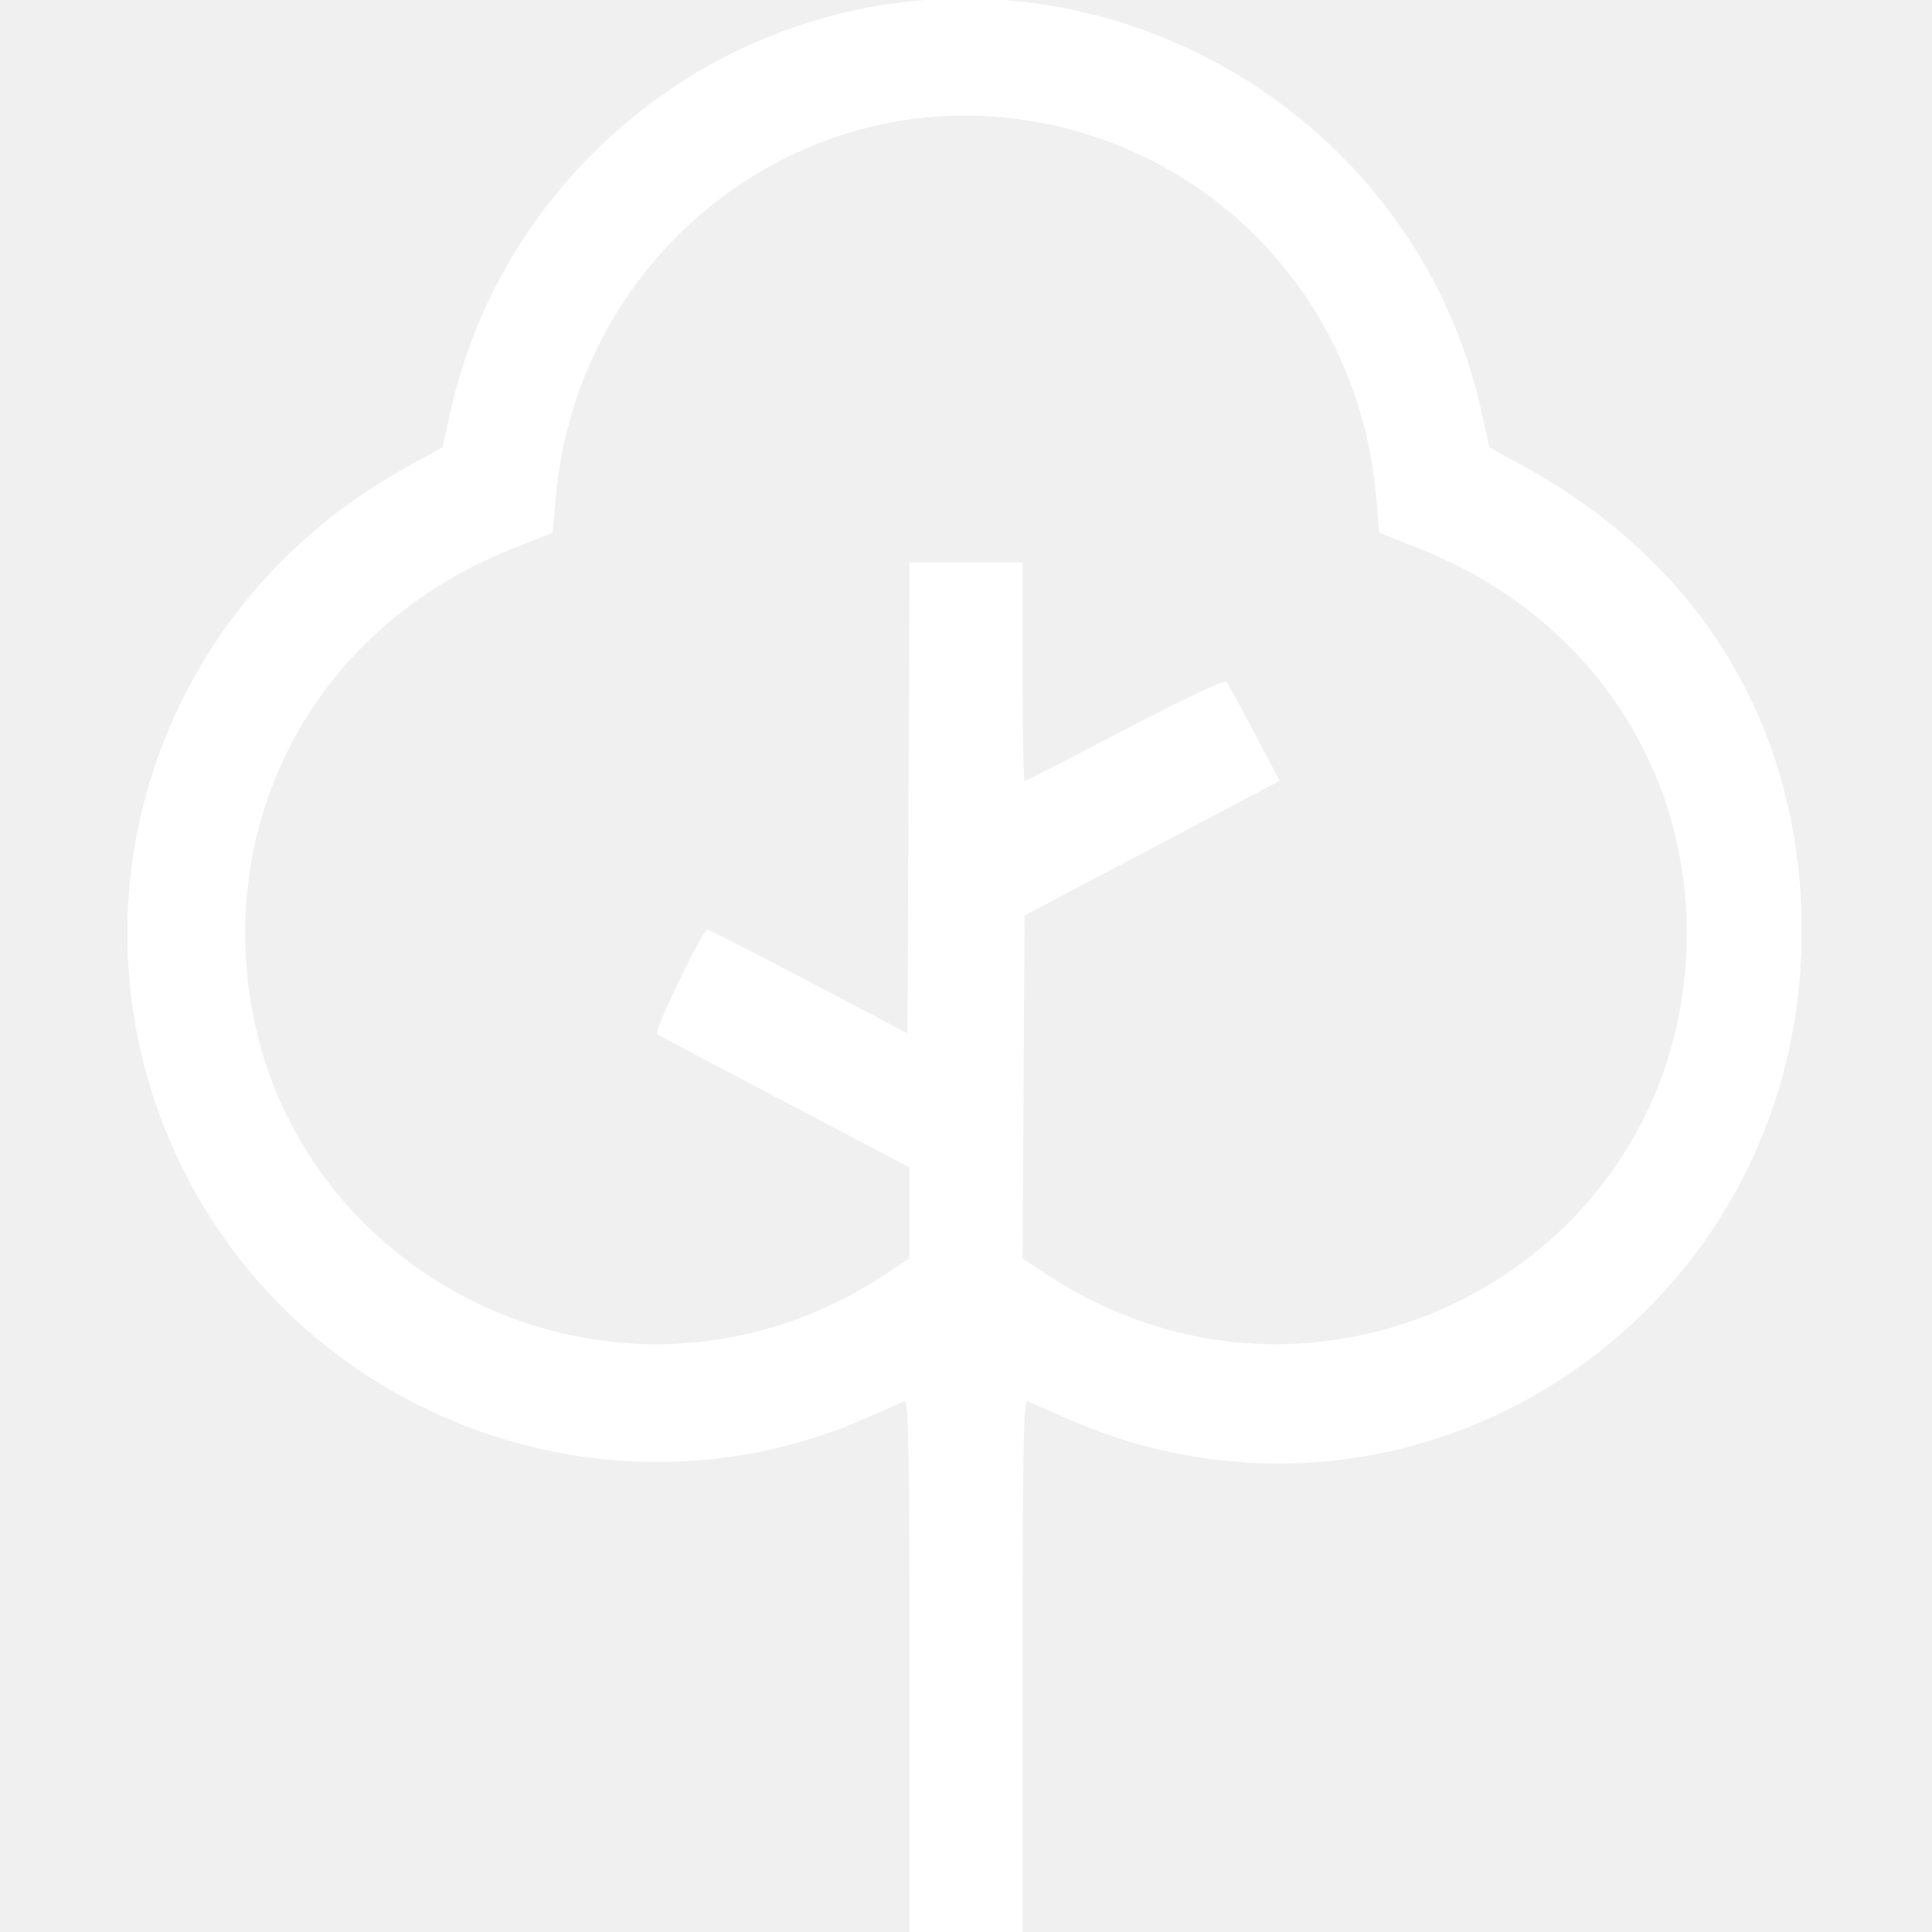
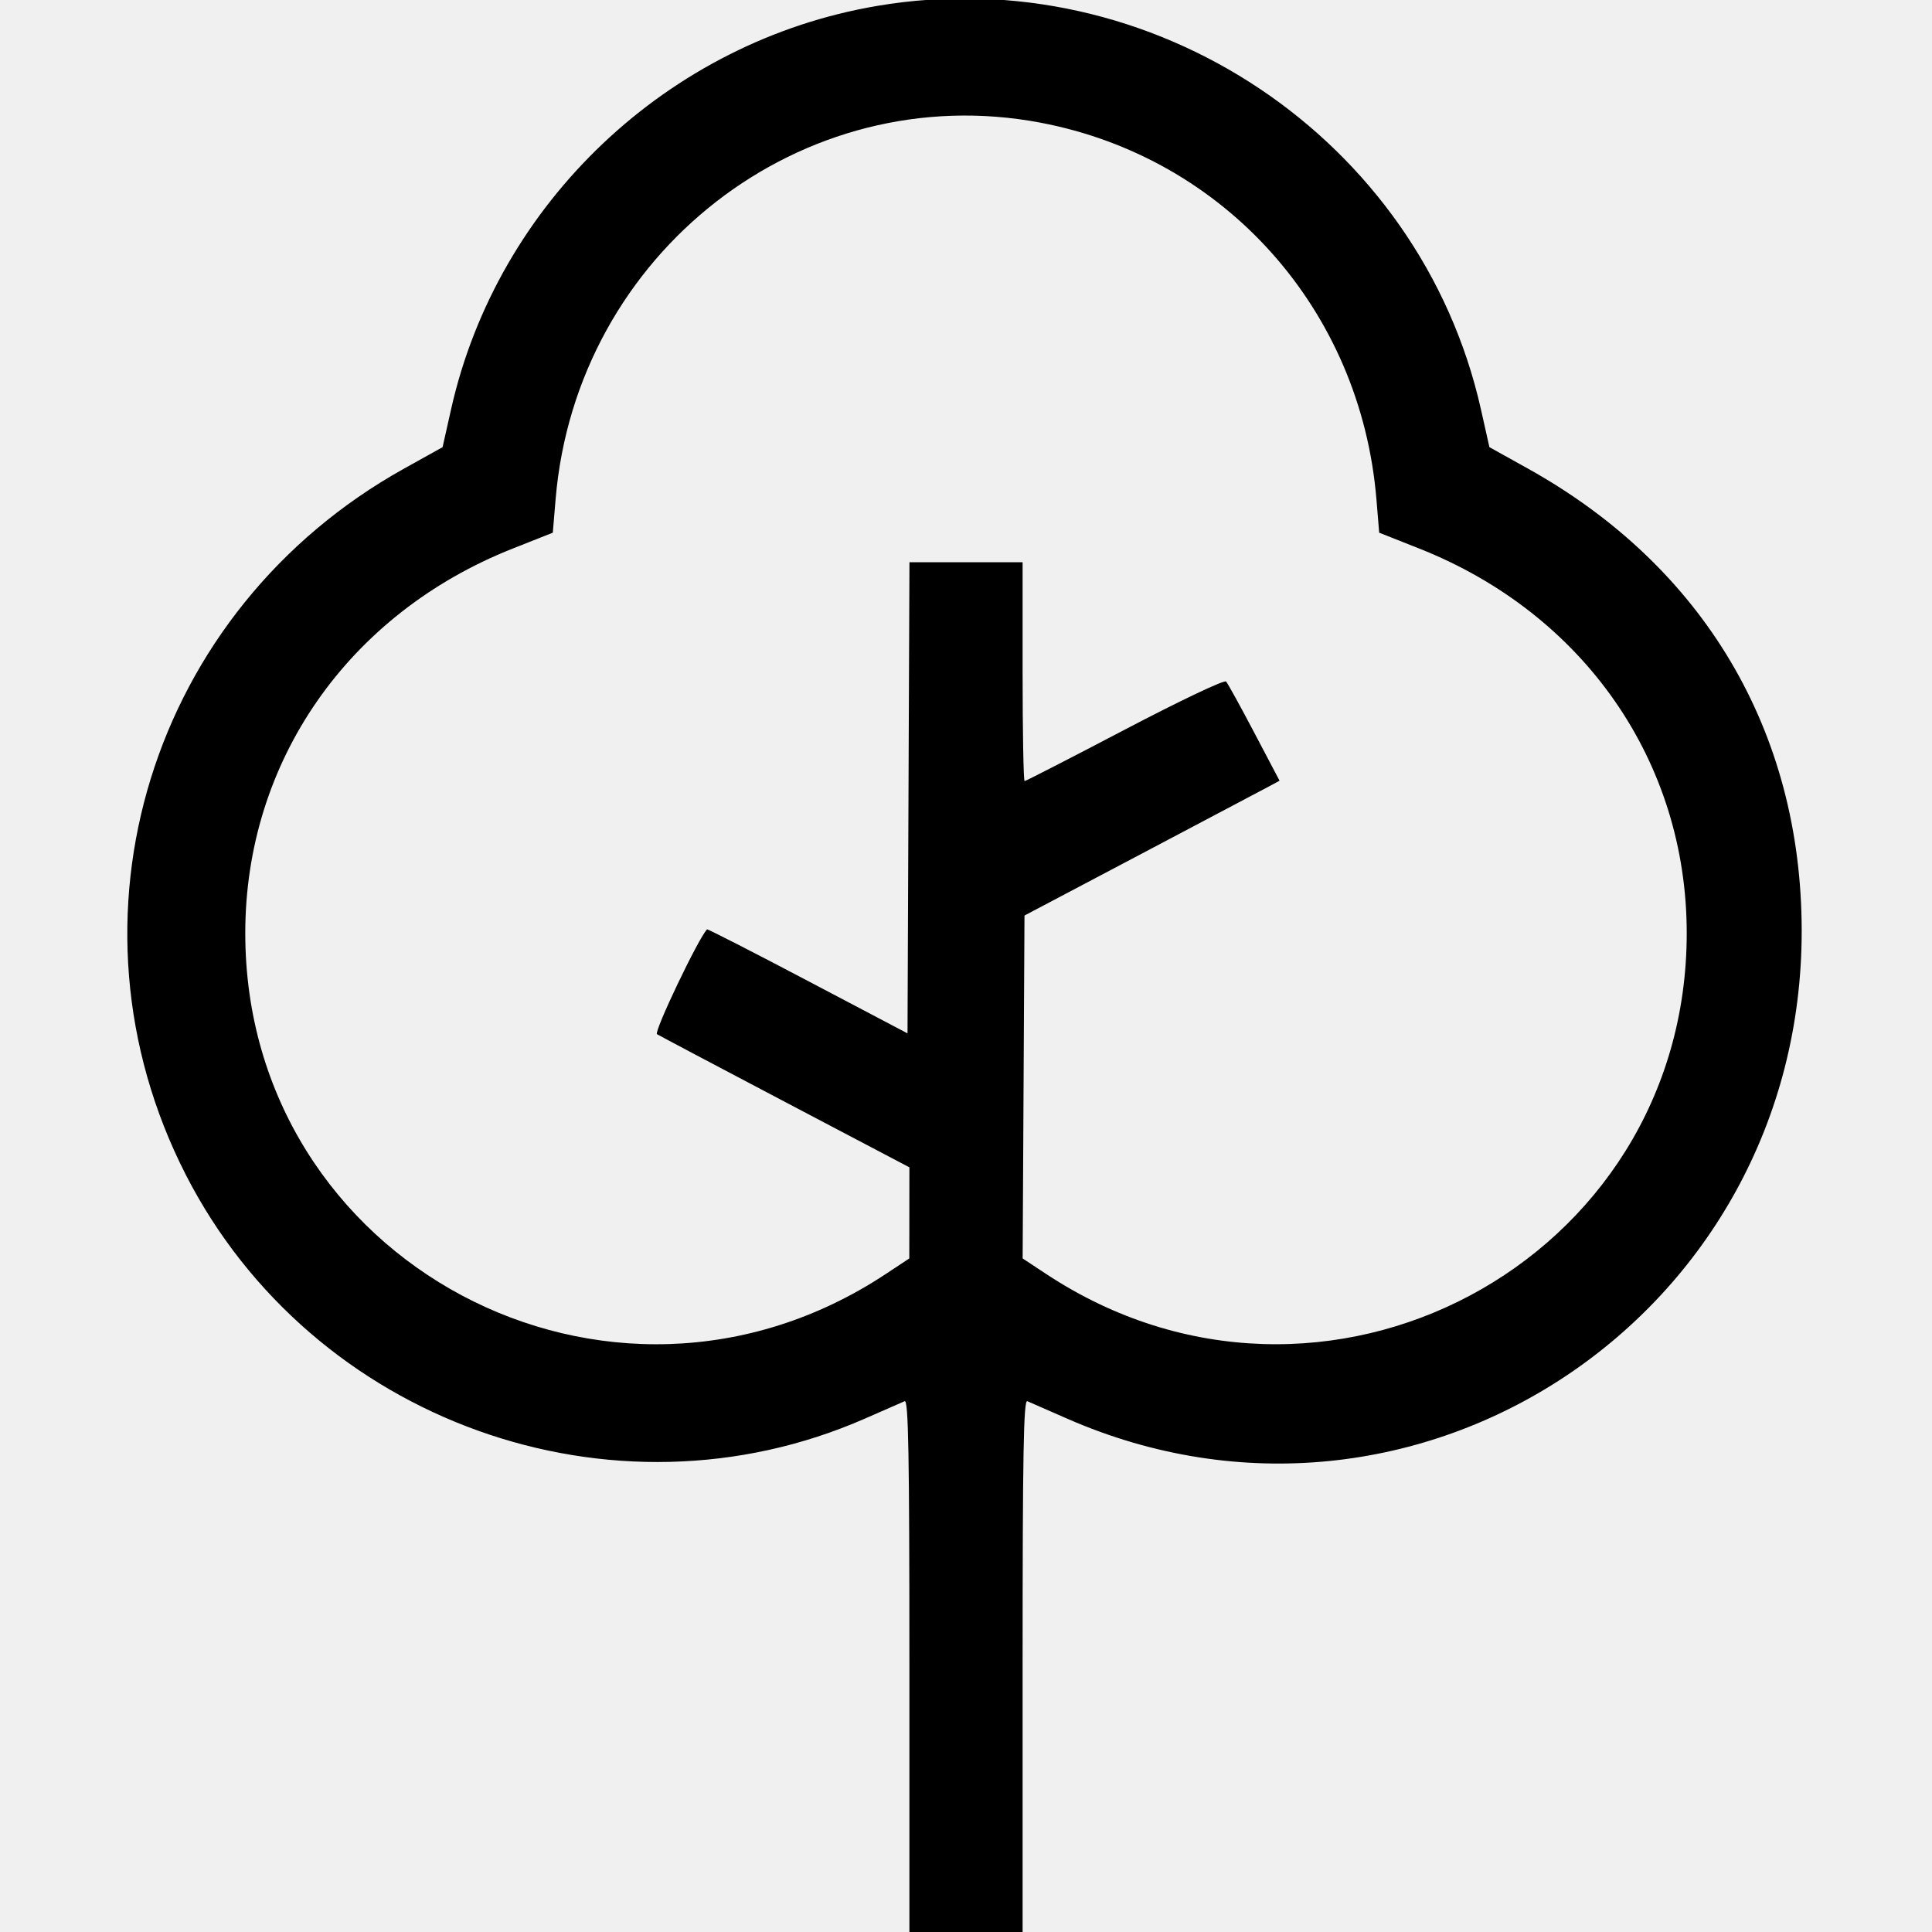
- <svg xmlns="http://www.w3.org/2000/svg" id="svg" width="400px" height="400px" viewBox="0, 0, 400,400" transform="rotate(0) scale(1, 1)">
+ <svg xmlns="http://www.w3.org/2000/svg" id="svg" width="400" height="400" viewBox="0, 0, 400,400" transform="rotate(0) scale(1, 1)">
  <g id="svgg">
-     <path id="path0" d="M181.641 1.215 C 138.300 8.538,102.977 41.978,93.385 84.766 L 91.634 92.578 83.631 97.034 C 31.151 126.256,11.382 190.231,38.461 243.207 C 64.564 294.273,126.804 316.623,179.084 293.704 C 183.068 291.957,186.768 290.336,187.305 290.102 C 188.081 289.764,188.281 301.003,188.281 344.838 L 188.281 400.000 200.000 400.000 L 211.719 400.000 211.719 344.838 C 211.719 301.003,211.919 289.764,212.695 290.102 C 213.232 290.336,216.932 291.957,220.916 293.704 C 293.242 325.410,373.154 272.282,373.021 192.578 C 372.952 151.383,352.732 117.282,316.369 97.034 L 308.366 92.578 306.615 84.766 C 294.038 28.663,238.589 -8.407,181.641 1.215 M215.429 25.400 C 253.643 32.649,281.734 64.148,284.976 103.386 L 285.547 110.288 293.869 113.584 C 327.943 127.080,349.219 157.684,349.219 193.200 C 349.219 261.397,273.788 301.536,216.606 263.769 L 211.727 260.547 211.918 225.049 L 212.109 189.550 236.328 176.773 C 249.648 169.746,261.531 163.466,262.733 162.818 L 264.920 161.639 259.699 151.718 C 256.827 146.261,254.194 141.483,253.847 141.100 C 253.492 140.709,244.312 145.071,232.882 151.061 C 221.697 156.923,212.361 161.719,212.133 161.719 C 211.905 161.719,211.719 151.523,211.719 139.063 L 211.719 116.406 200.006 116.406 L 188.293 116.406 188.092 165.177 L 187.891 213.948 167.241 203.080 C 155.884 197.102,146.499 192.303,146.387 192.415 C 144.627 194.175,135.315 213.678,136.025 214.117 C 136.529 214.428,148.493 220.758,162.611 228.184 L 188.281 241.684 188.271 251.116 L 188.261 260.547 183.388 263.769 C 126.251 301.553,50.781 261.391,50.781 193.200 C 50.781 157.684,72.057 127.080,106.131 113.584 L 114.453 110.288 115.030 103.386 C 119.294 52.344,166.043 16.032,215.429 25.400 " stroke="none" fill="#ffffff" fill-rule="evenodd" />
+     <path id="path0" d="M181.641 1.215 C 138.300 8.538,102.977 41.978,93.385 84.766 L 91.634 92.578 83.631 97.034 C 31.151 126.256,11.382 190.231,38.461 243.207 C 64.564 294.273,126.804 316.623,179.084 293.704 C 183.068 291.957,186.768 290.336,187.305 290.102 C 188.081 289.764,188.281 301.003,188.281 344.838 L 188.281 400.000 200.000 400.000 L 211.719 400.000 211.719 344.838 C 211.719 301.003,211.919 289.764,212.695 290.102 C 213.232 290.336,216.932 291.957,220.916 293.704 C 293.242 325.410,373.154 272.282,373.021 192.578 C 372.952 151.383,352.732 117.282,316.369 97.034 L 308.366 92.578 306.615 84.766 C 294.038 28.663,238.589 -8.407,181.641 1.215 M215.429 25.400 C 253.643 32.649,281.734 64.148,284.976 103.386 L 285.547 110.288 293.869 113.584 C 327.943 127.080,349.219 157.684,349.219 193.200 C 349.219 261.397,273.788 301.536,216.606 263.769 L 211.727 260.547 211.918 225.049 L 212.109 189.550 236.328 176.773 C 249.648 169.746,261.531 163.466,262.733 162.818 L 264.920 161.639 259.699 151.718 C 256.827 146.261,254.194 141.483,253.847 141.100 C 253.492 140.709,244.312 145.071,232.882 151.061 C 221.697 156.923,212.361 161.719,212.133 161.719 C 211.905 161.719,211.719 151.523,211.719 139.063 L 211.719 116.406 200.006 116.406 L 188.293 116.406 188.092 165.177 L 187.891 213.948 167.241 203.080 C 155.884 197.102,146.499 192.303,146.387 192.415 C 144.627 194.175,135.315 213.678,136.025 214.117 C 136.529 214.428,148.493 220.758,162.611 228.184 L 188.281 241.684 188.271 251.116 L 188.261 260.547 183.388 263.769 C 126.251 301.553,50.781 261.391,50.781 193.200 C 50.781 157.684,72.057 127.080,106.131 113.584 L 114.453 110.288 115.030 103.386 C 119.294 52.344,166.043 16.032,215.429 25.400 " stroke="none" fill="current" fill-rule="evenodd" />
  </g>
</svg>
